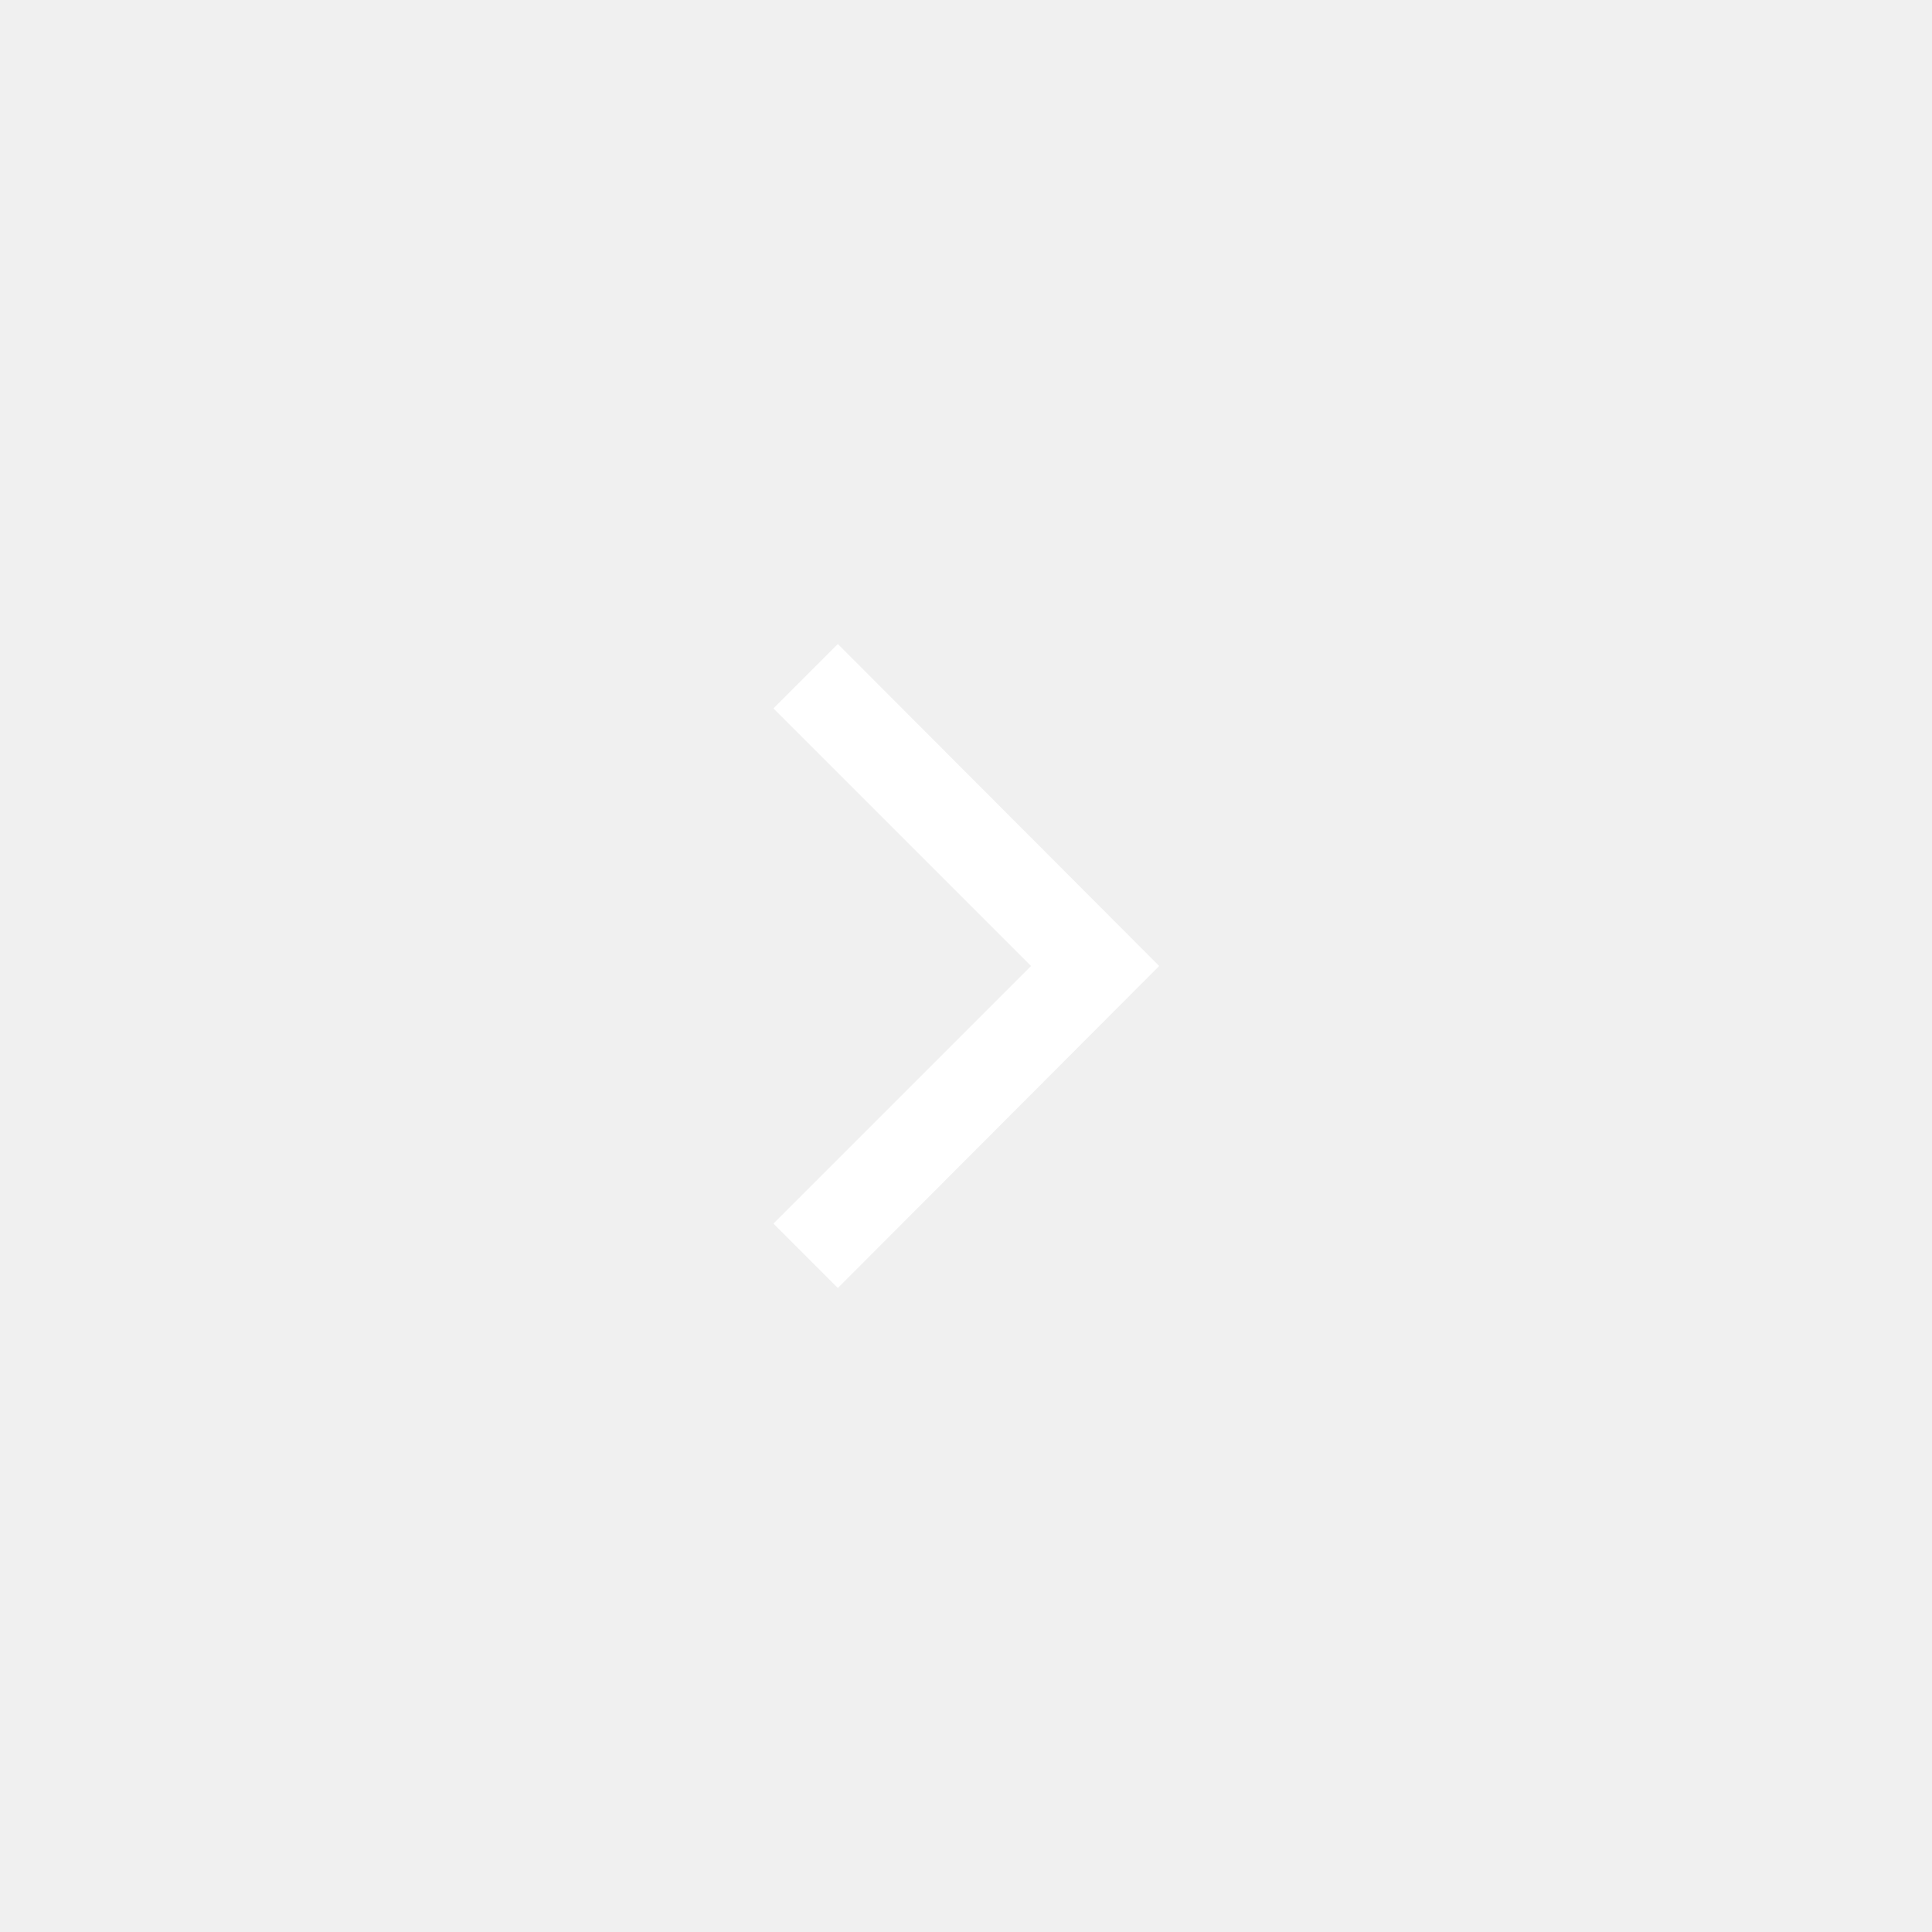
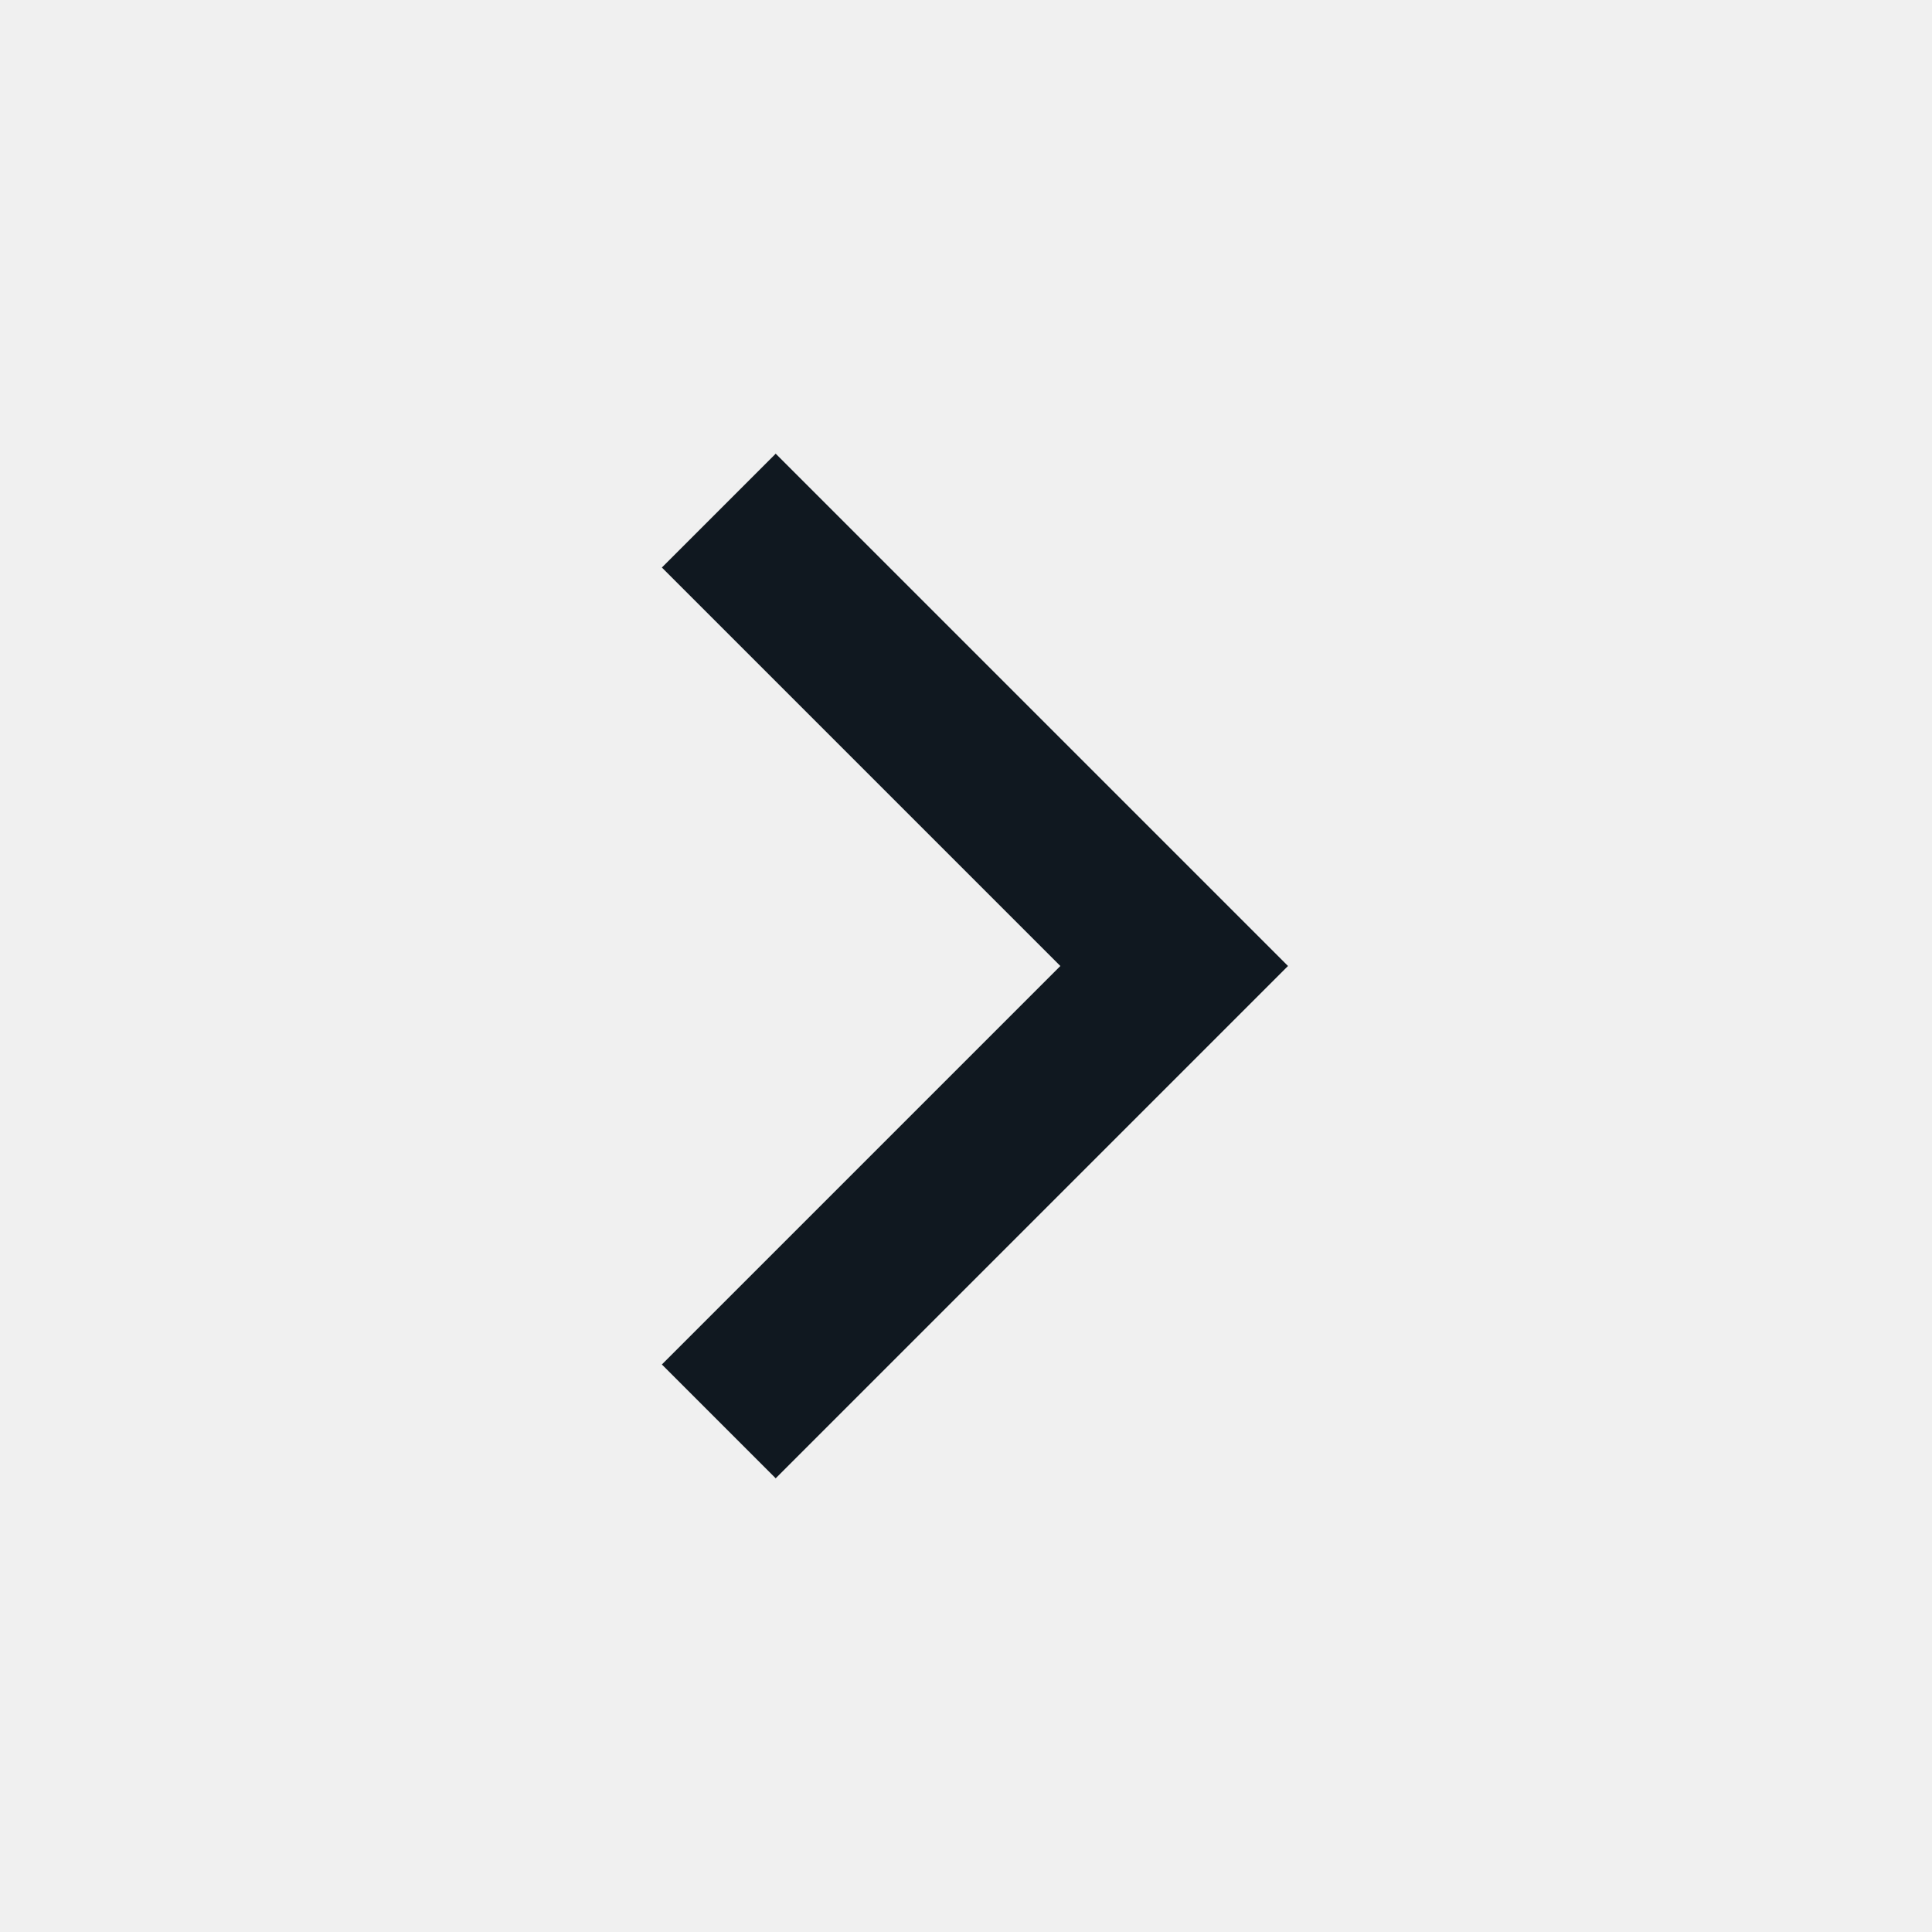
- <svg xmlns="http://www.w3.org/2000/svg" width="30" height="30" viewBox="0 0 30 30">
-   <path transform="matrix(0 1 -1 0 815 -190)" d="m200 801.99 5-4.99 5 4.99-1 1-4-4-4 4z" fill="#fff" fill-rule="evenodd" />
+ <svg xmlns="http://www.w3.org/2000/svg" width="24" height="24" viewBox="0 0 24 24" fill="none">
+   <path d="M13.172 12L8.222 7.05L9.636 5.636L16 12L9.636 18.364L8.222 16.95L13.172 12Z" fill="#101820" />
</svg>
